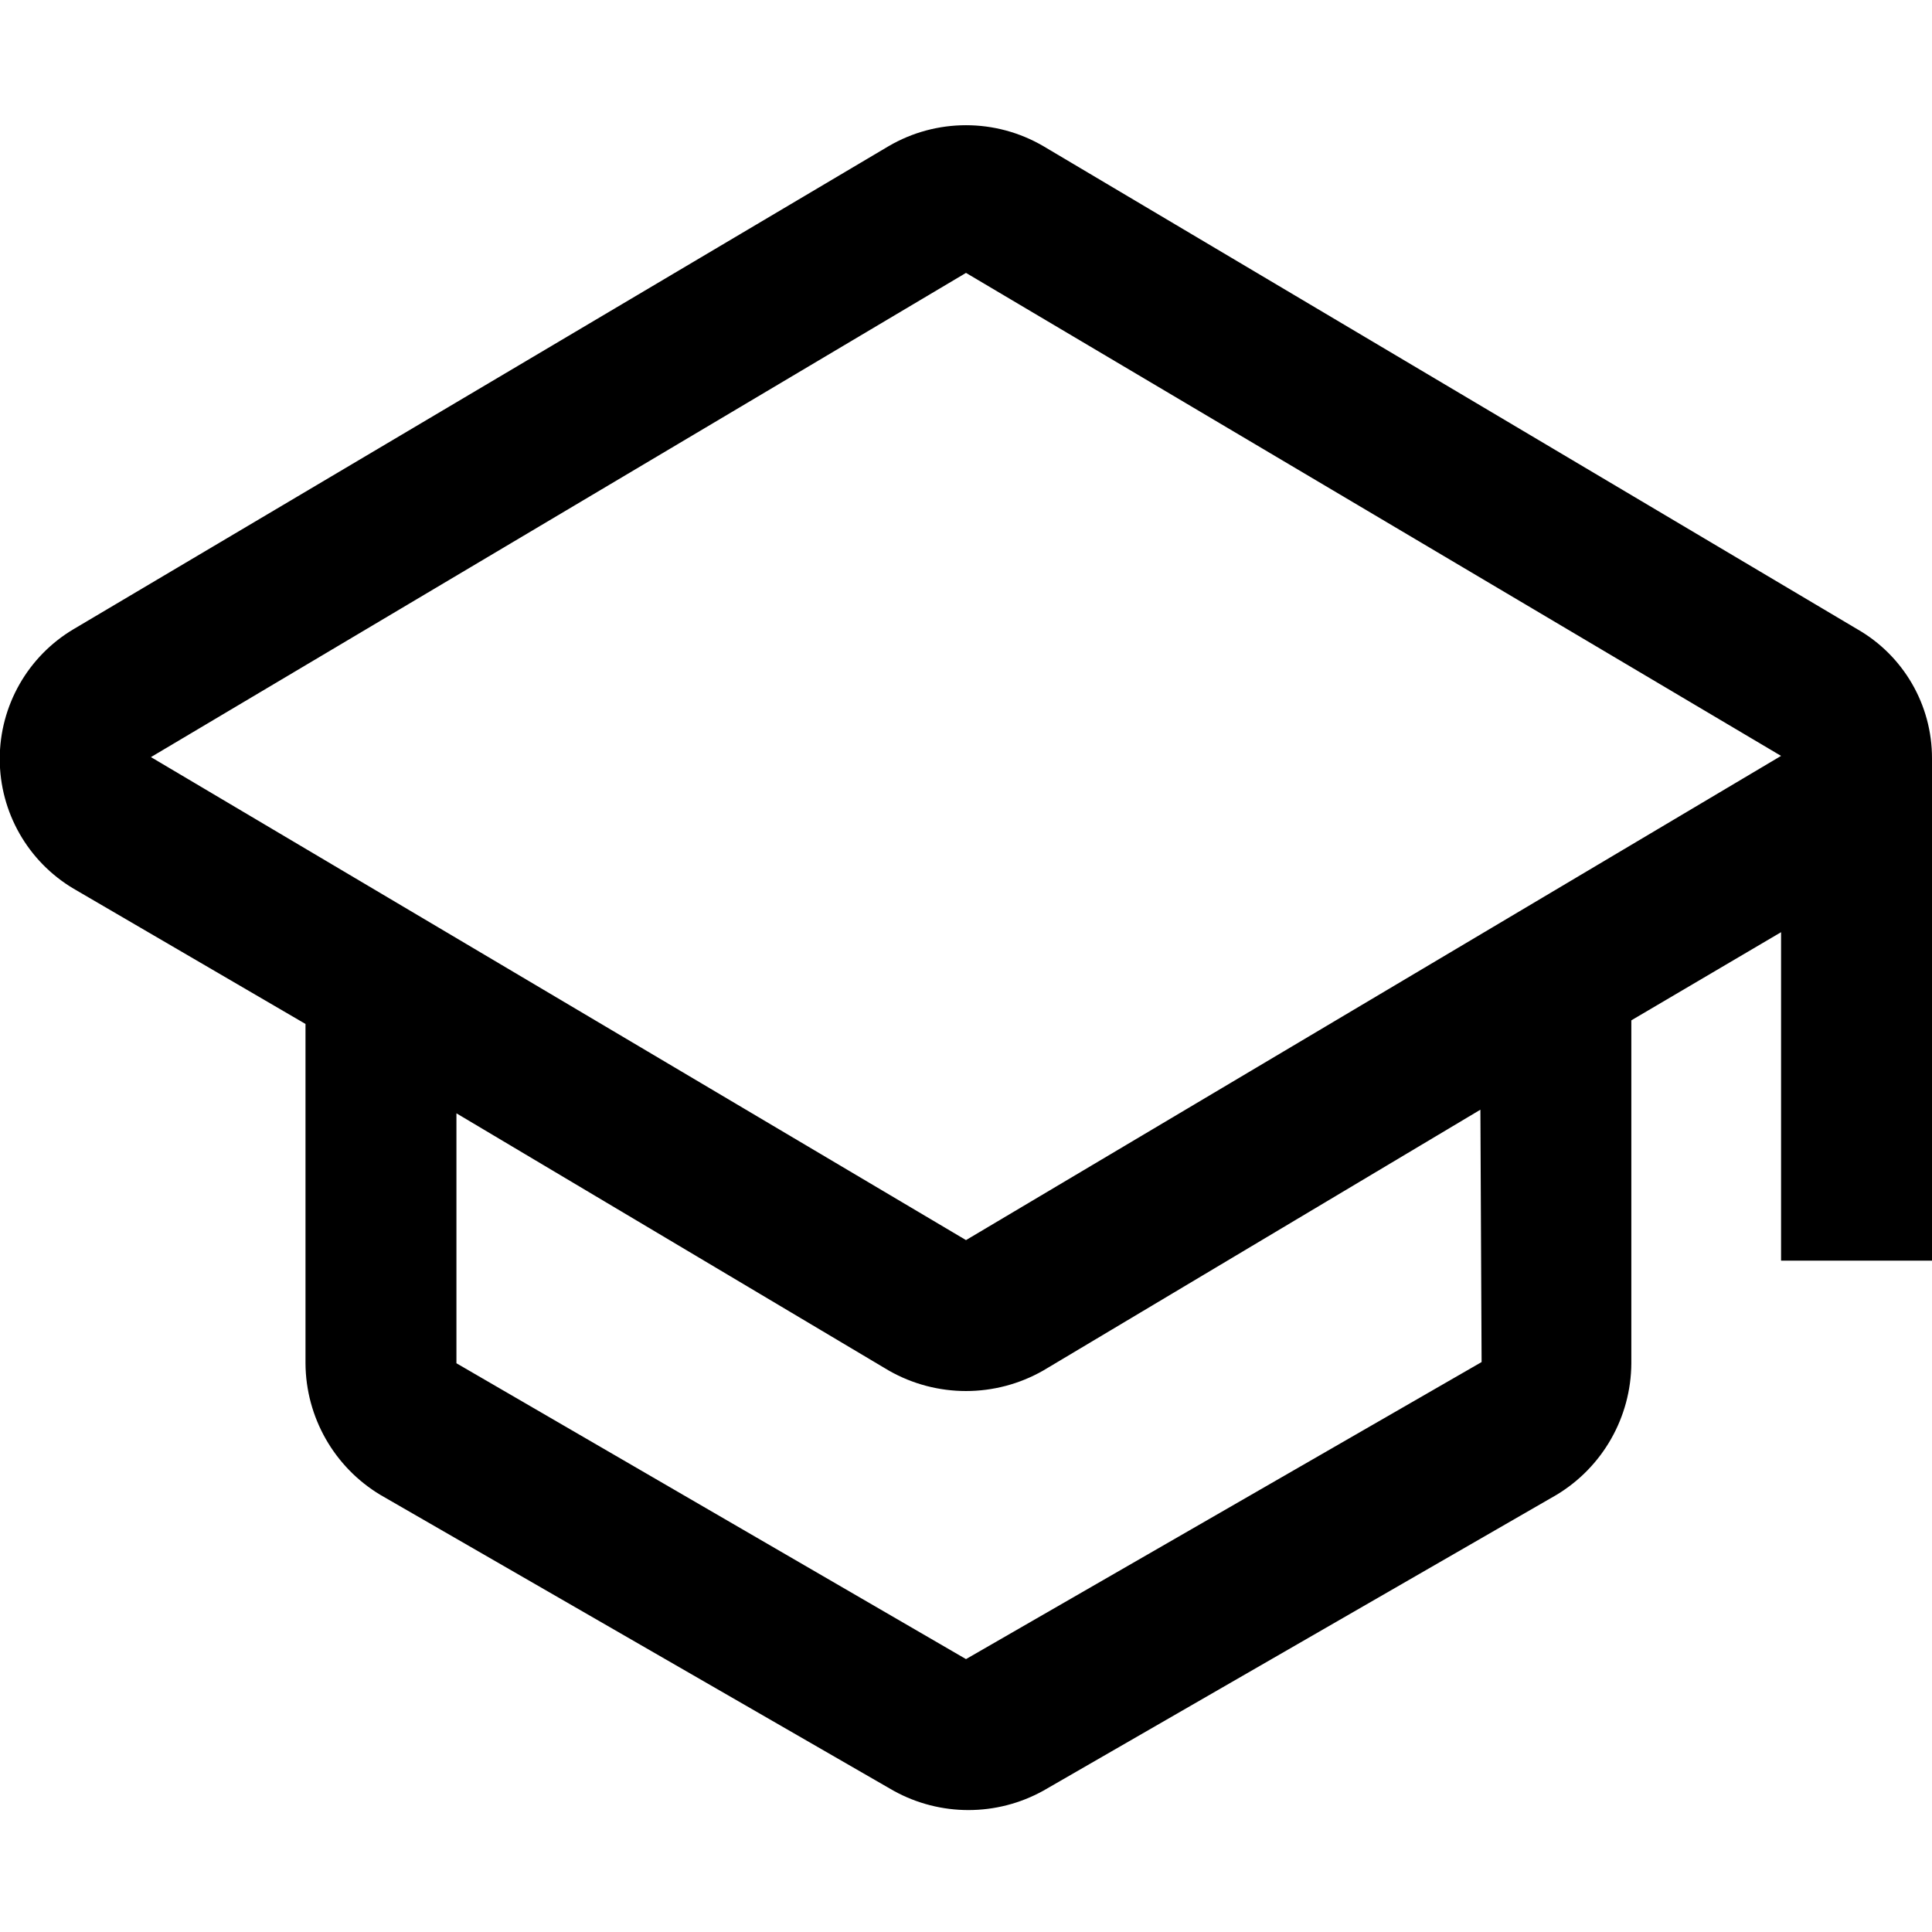
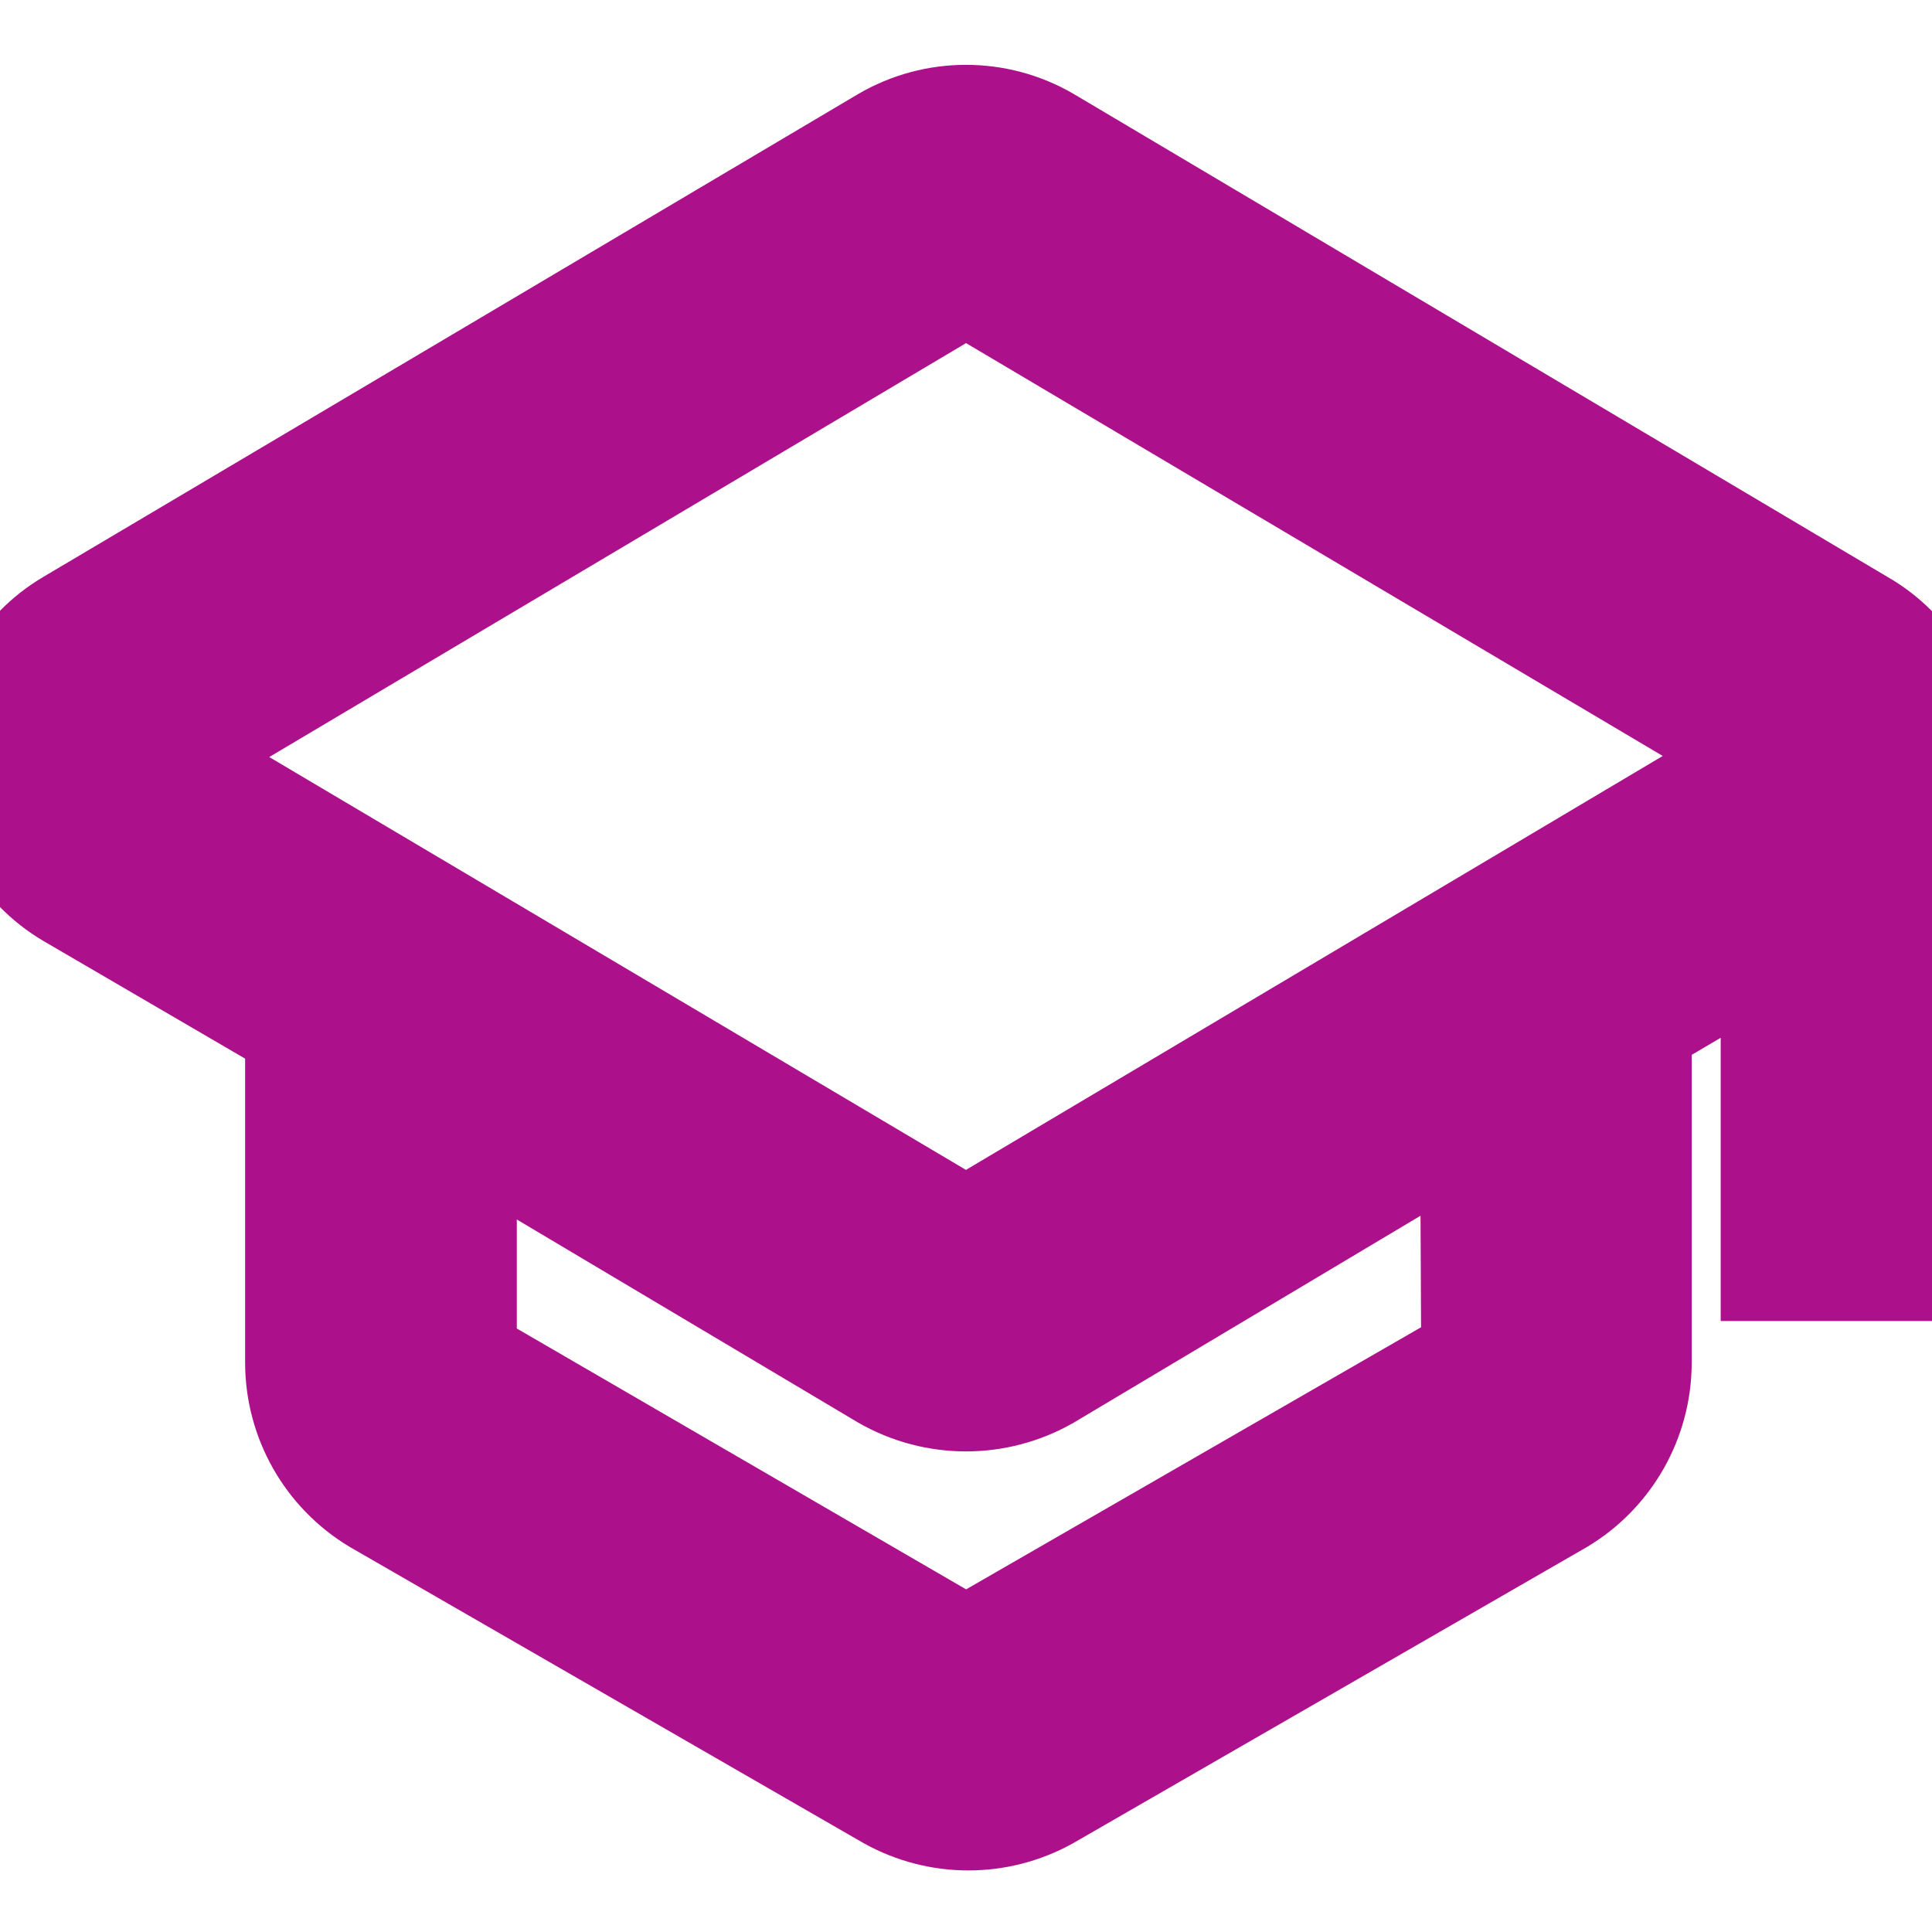
- <svg xmlns="http://www.w3.org/2000/svg" fill="#000000" width="800px" height="800px" viewBox="0 0 16 16">
-   <path d="M16 6.28a1.23 1.23 0 0 0-.62-1.07l-6.74-4a1.27 1.27 0 0 0-1.28 0l-6.75 4a1.25 1.25 0 0 0 0 2.15l1.92 1.12v2.81a1.28 1.28 0 0 0 .62 1.09l4.25 2.45a1.28 1.28 0 0 0 1.24 0l4.25-2.45a1.28 1.28 0 0 0 .62-1.09V8.45l1.24-.73v2.72H16V6.28zm-3.73 5L8 13.74l-4.22-2.45V9.22l3.58 2.13a1.29 1.29 0 0 0 1.28 0l3.62-2.16zM8 10.27l-6.75-4L8 2.26l6.75 4z" />
+ <svg xmlns="http://www.w3.org/2000/svg" fill="#ad108b" width="800px" height="800px" viewBox="0 0 16 16" stroke="#ad108b">
+   <g id="SVGRepo_bgCarrier" stroke-width="0" />
+   <g id="SVGRepo_tracerCarrier" stroke-linecap="round" stroke-linejoin="round" />
+   <g id="SVGRepo_iconCarrier">
+     <path d="M16 6.28a1.23 1.23 0 0 0-.62-1.07l-6.74-4a1.27 1.27 0 0 0-1.28 0l-6.75 4a1.25 1.25 0 0 0 0 2.15l1.92 1.12v2.81a1.28 1.28 0 0 0 .62 1.09l4.25 2.45a1.28 1.28 0 0 0 1.24 0l4.25-2.45a1.28 1.28 0 0 0 .62-1.09V8.45l1.24-.73v2.72H16V6.28zm-3.73 5L8 13.74l-4.22-2.45V9.22l3.58 2.13a1.29 1.29 0 0 0 1.28 0l3.62-2.16zM8 10.27l-6.75-4L8 2.26l6.75 4z" />
+   </g>
</svg>
